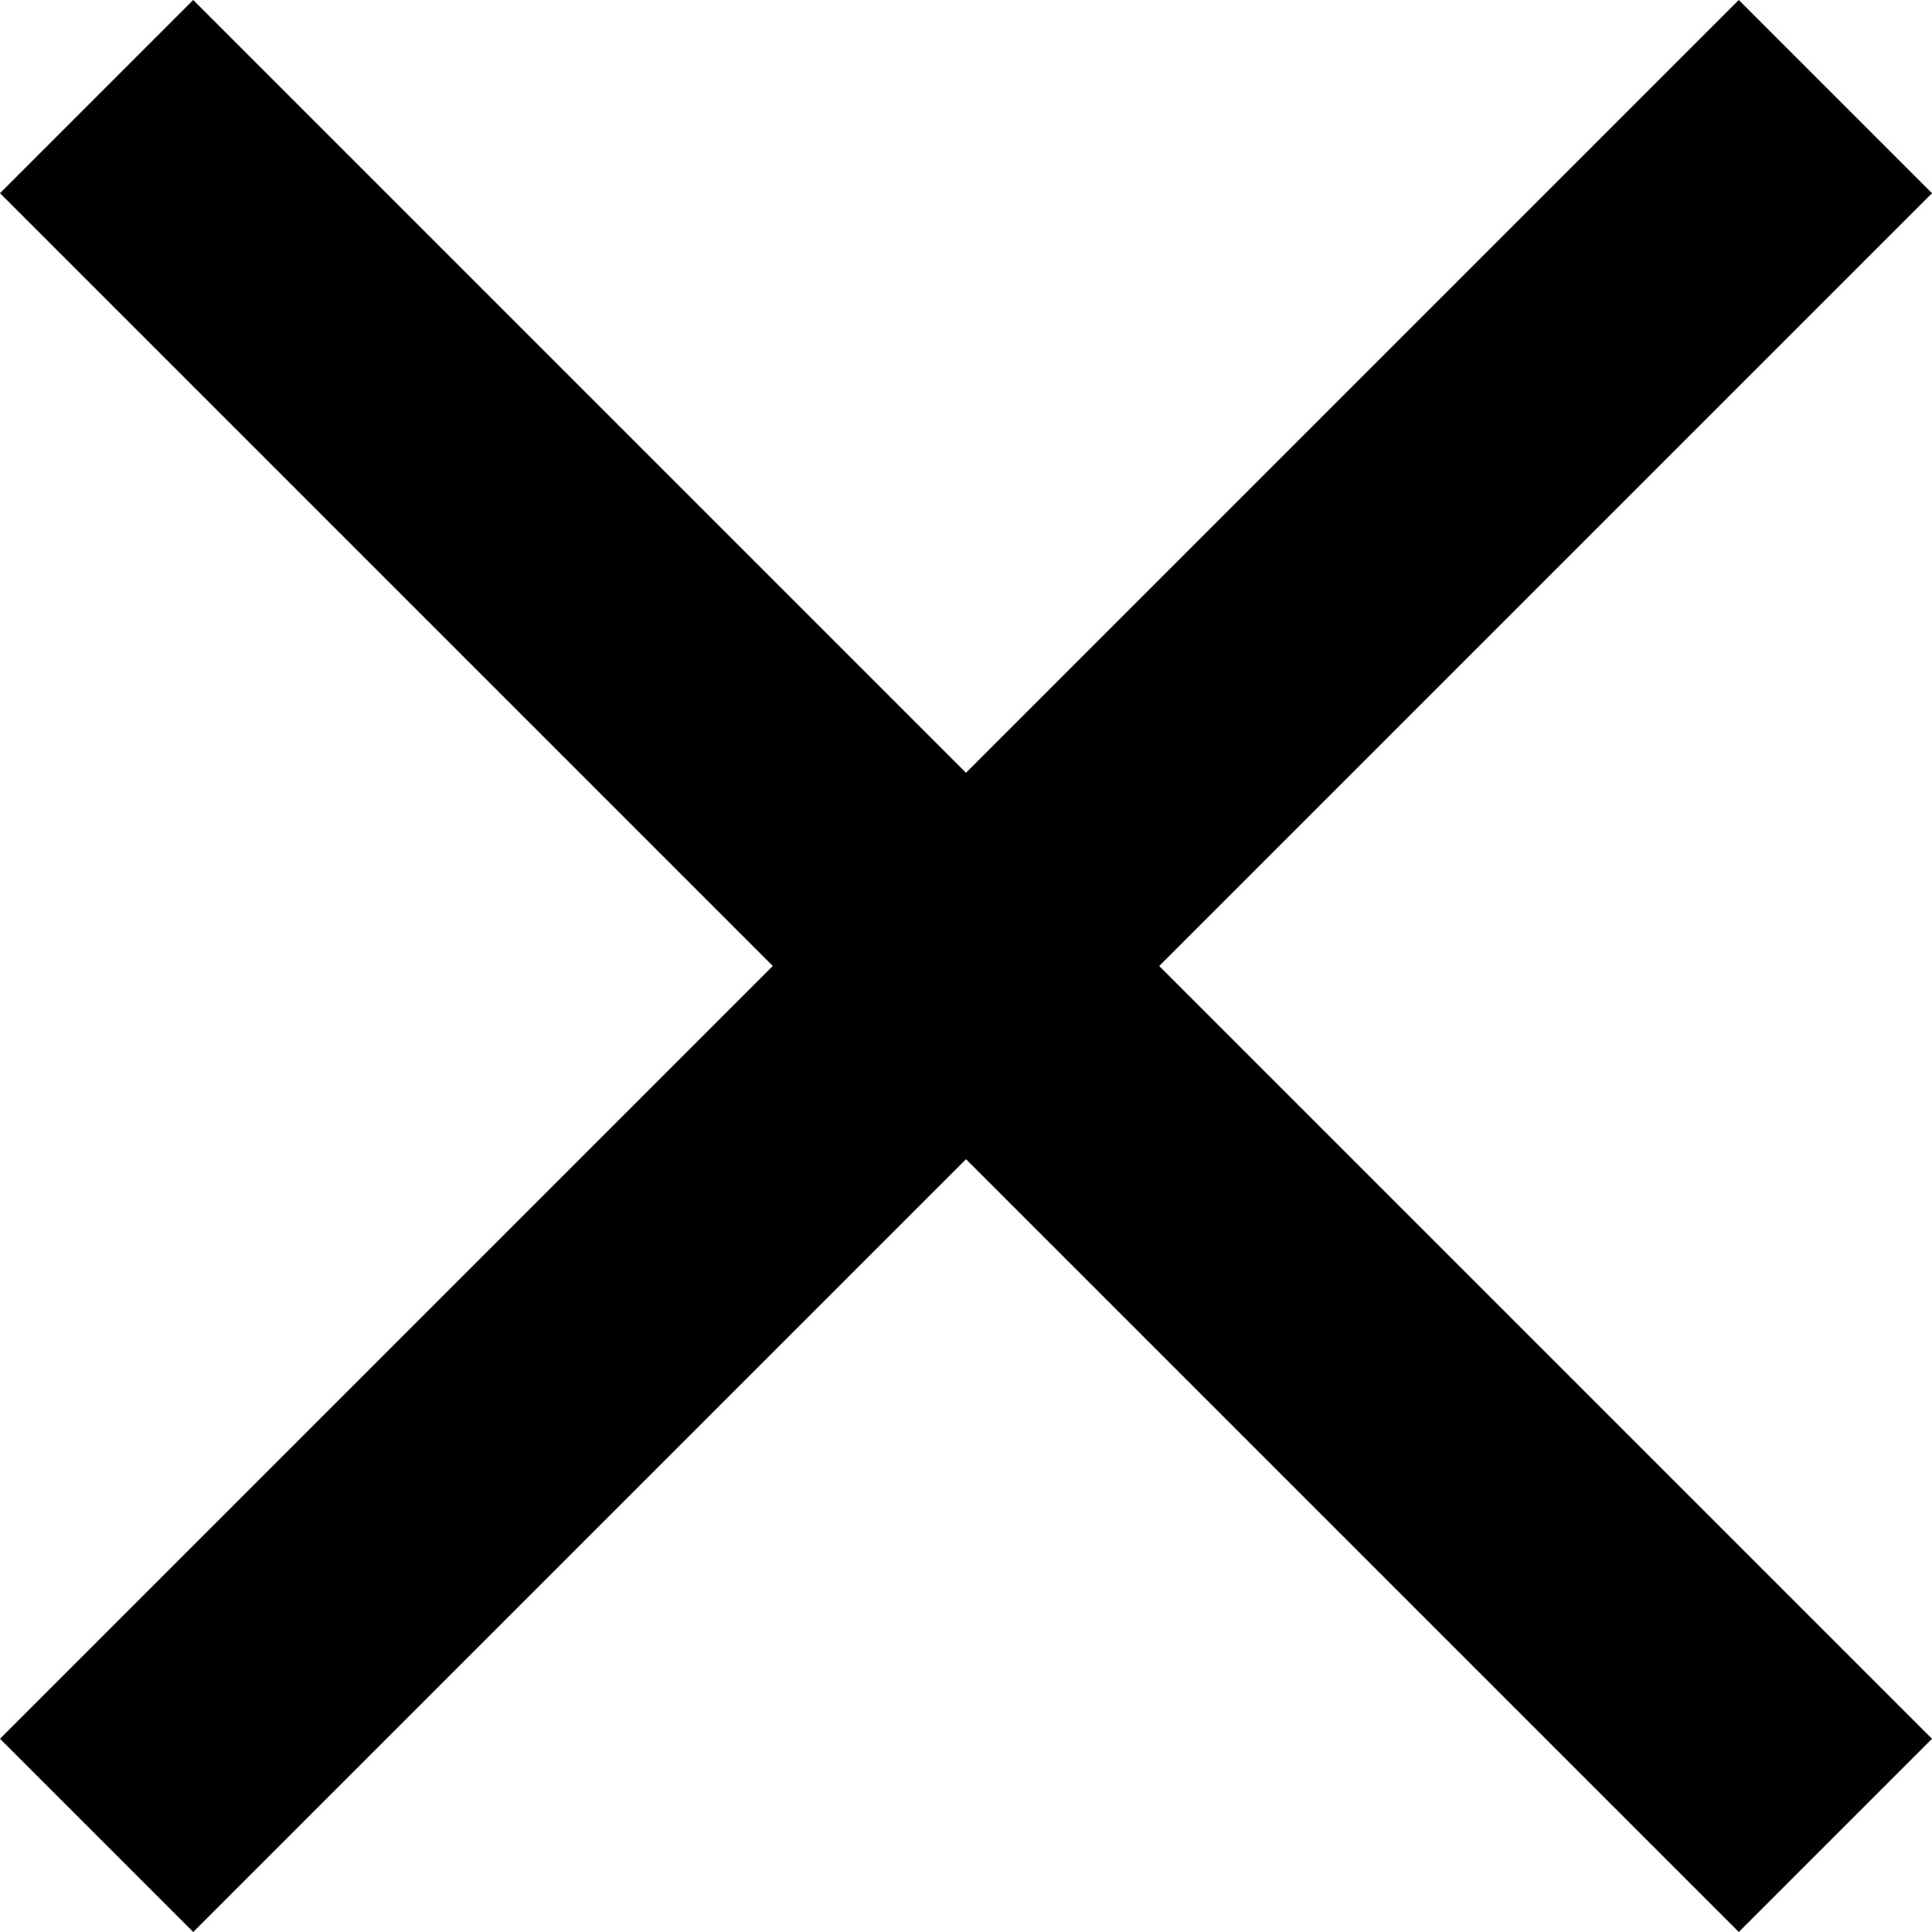
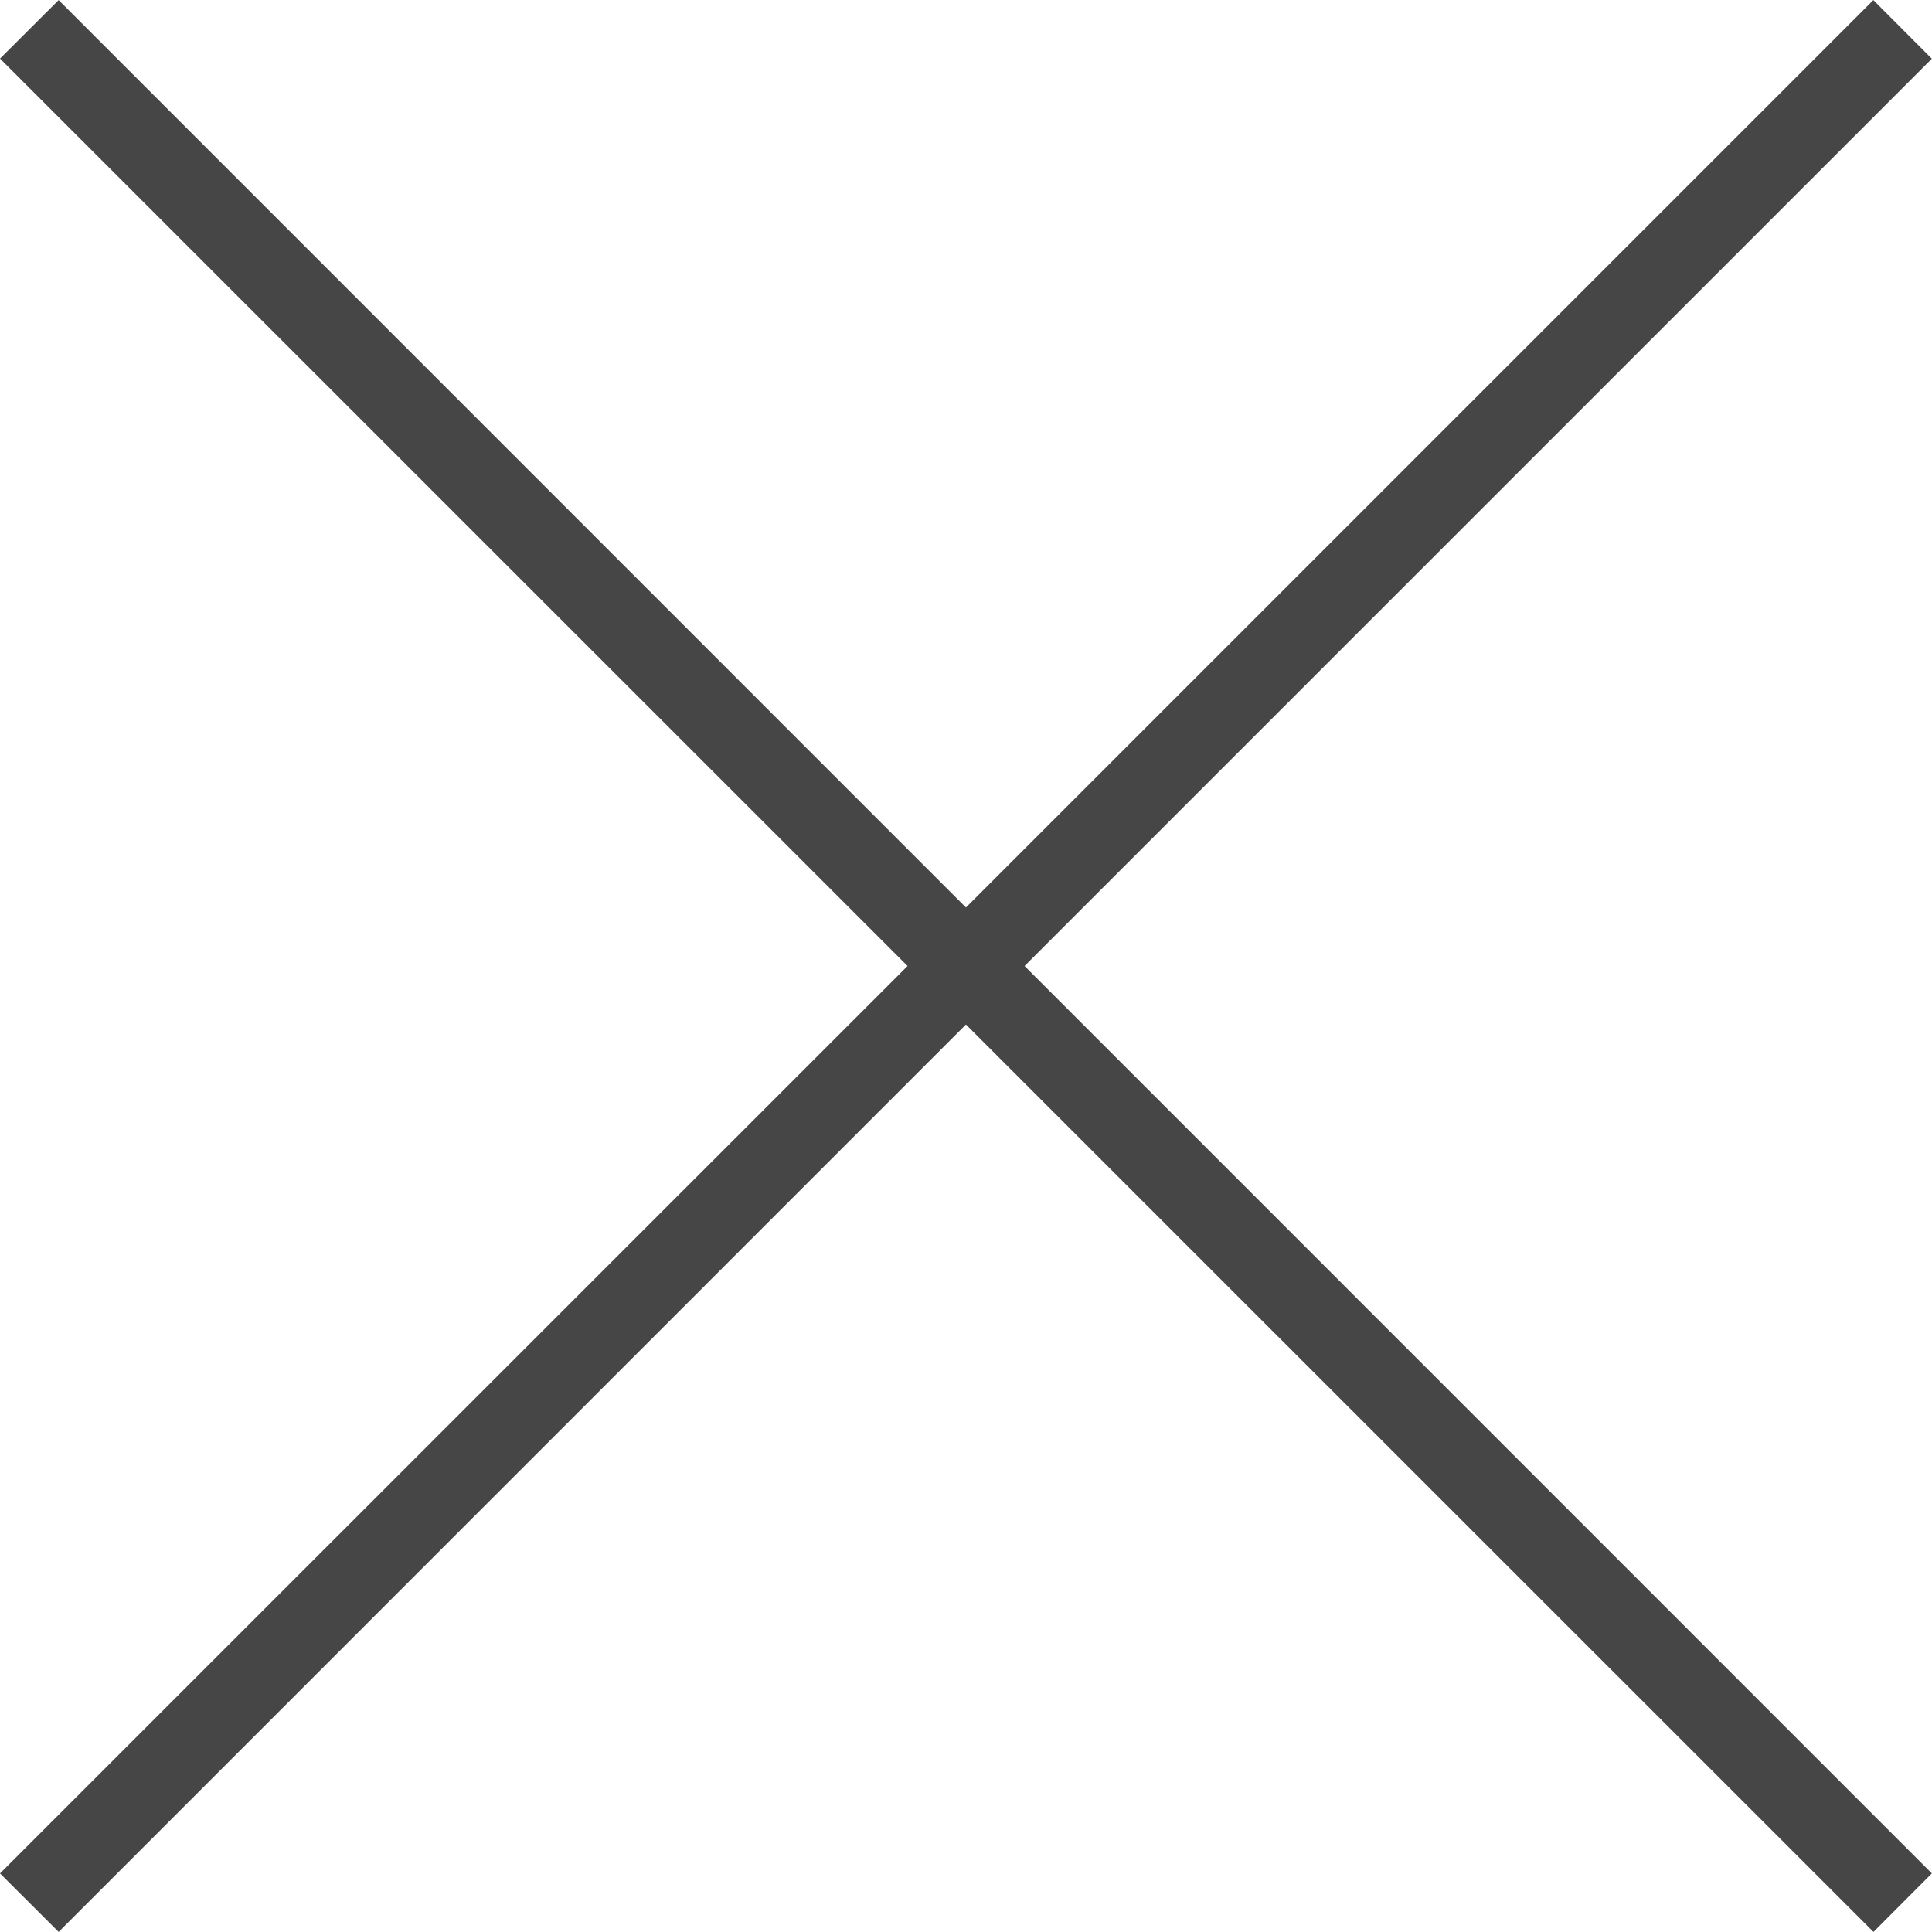
- <svg xmlns="http://www.w3.org/2000/svg" version="1.1" id="cross-icon" class="icon" x="0px" y="0px" width="14px" height="14px" viewBox="0 0 357 357" xml:space="preserve">
-   <g>
-     <g id="close">
-       <polygon class="path fill primary" points="357,35.7 321.3,0 178.5,142.8 35.7,0 0,35.7 142.8,178.5 0,321.3 35.7,357 178.5,214.2 321.3,357 357,321.3     214.2,178.5   " />
-     </g>
-   </g>
+ <svg xmlns="http://www.w3.org/2000/svg" id="cross-icon" class="icon" width="14" height="14" viewBox="0 0 14.001 14">
+   <path id="cross-outline" class="path fill primary" d="M7,7.424.425,14,0,13.576,6.577,7,0,.424.425,0,7,6.576,13.576,0,14,.425,7.425,7,14,13.576,13.577,14Z" fill="#464646" />
</svg>
